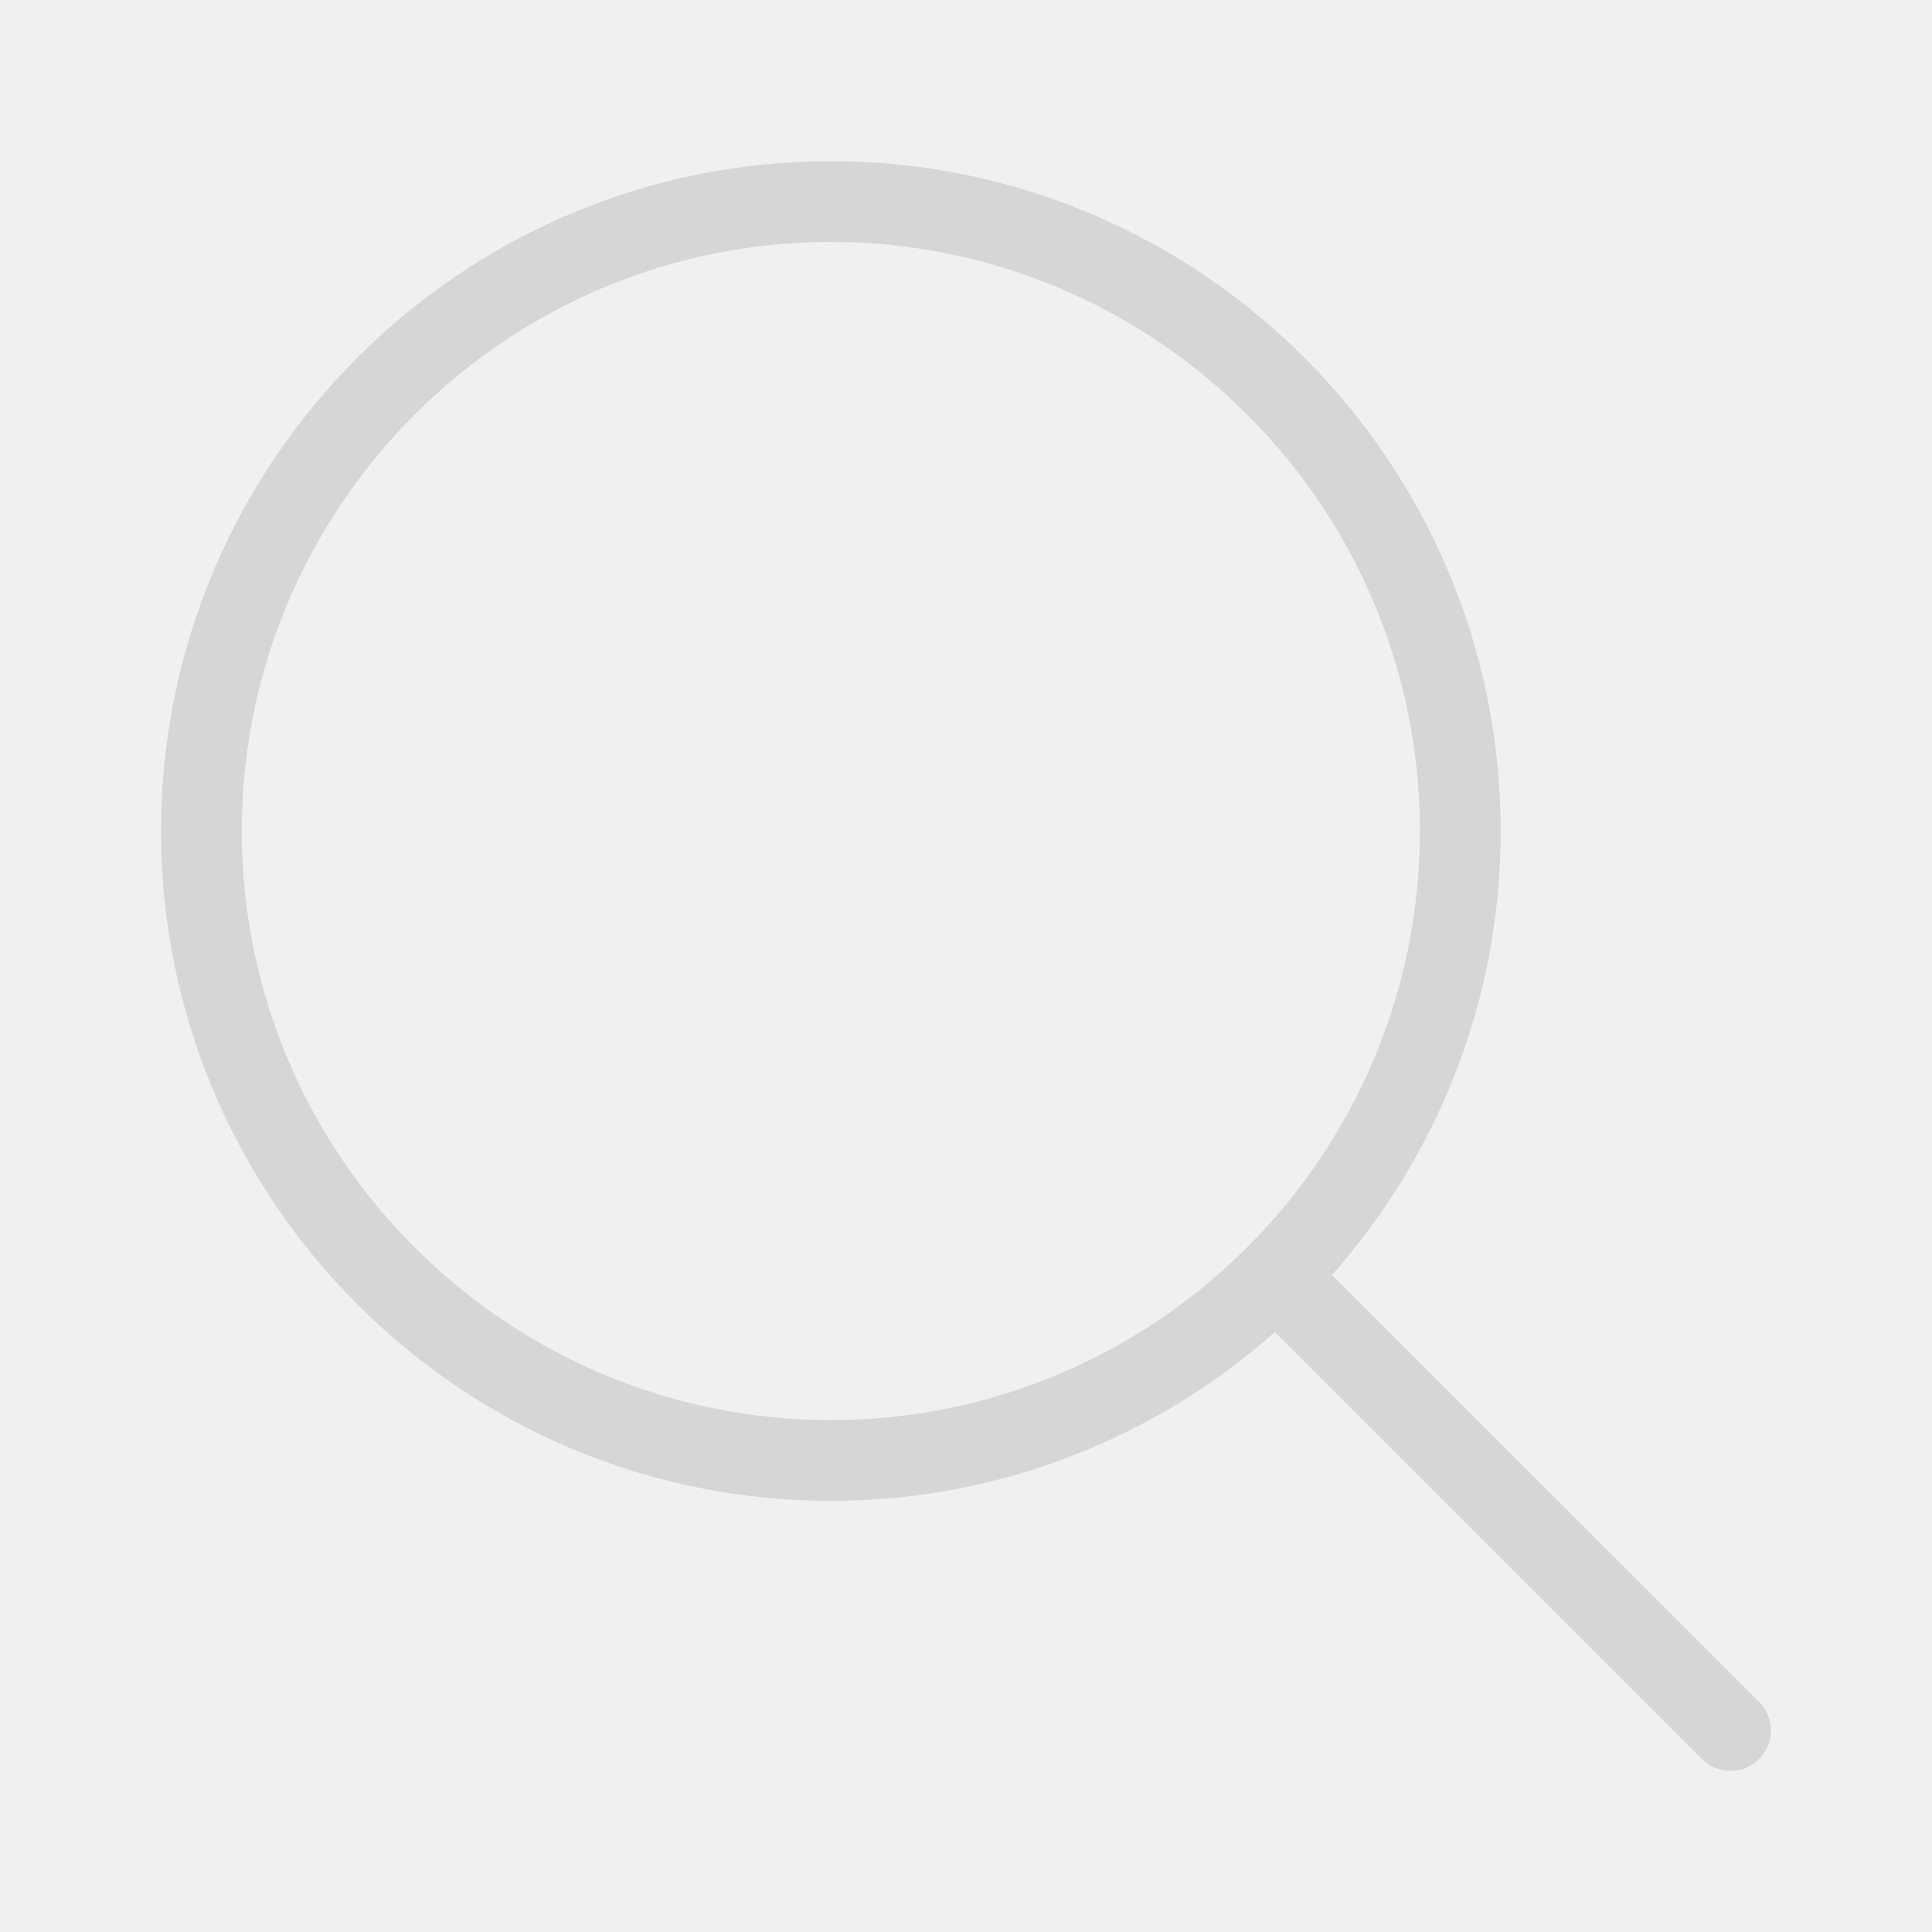
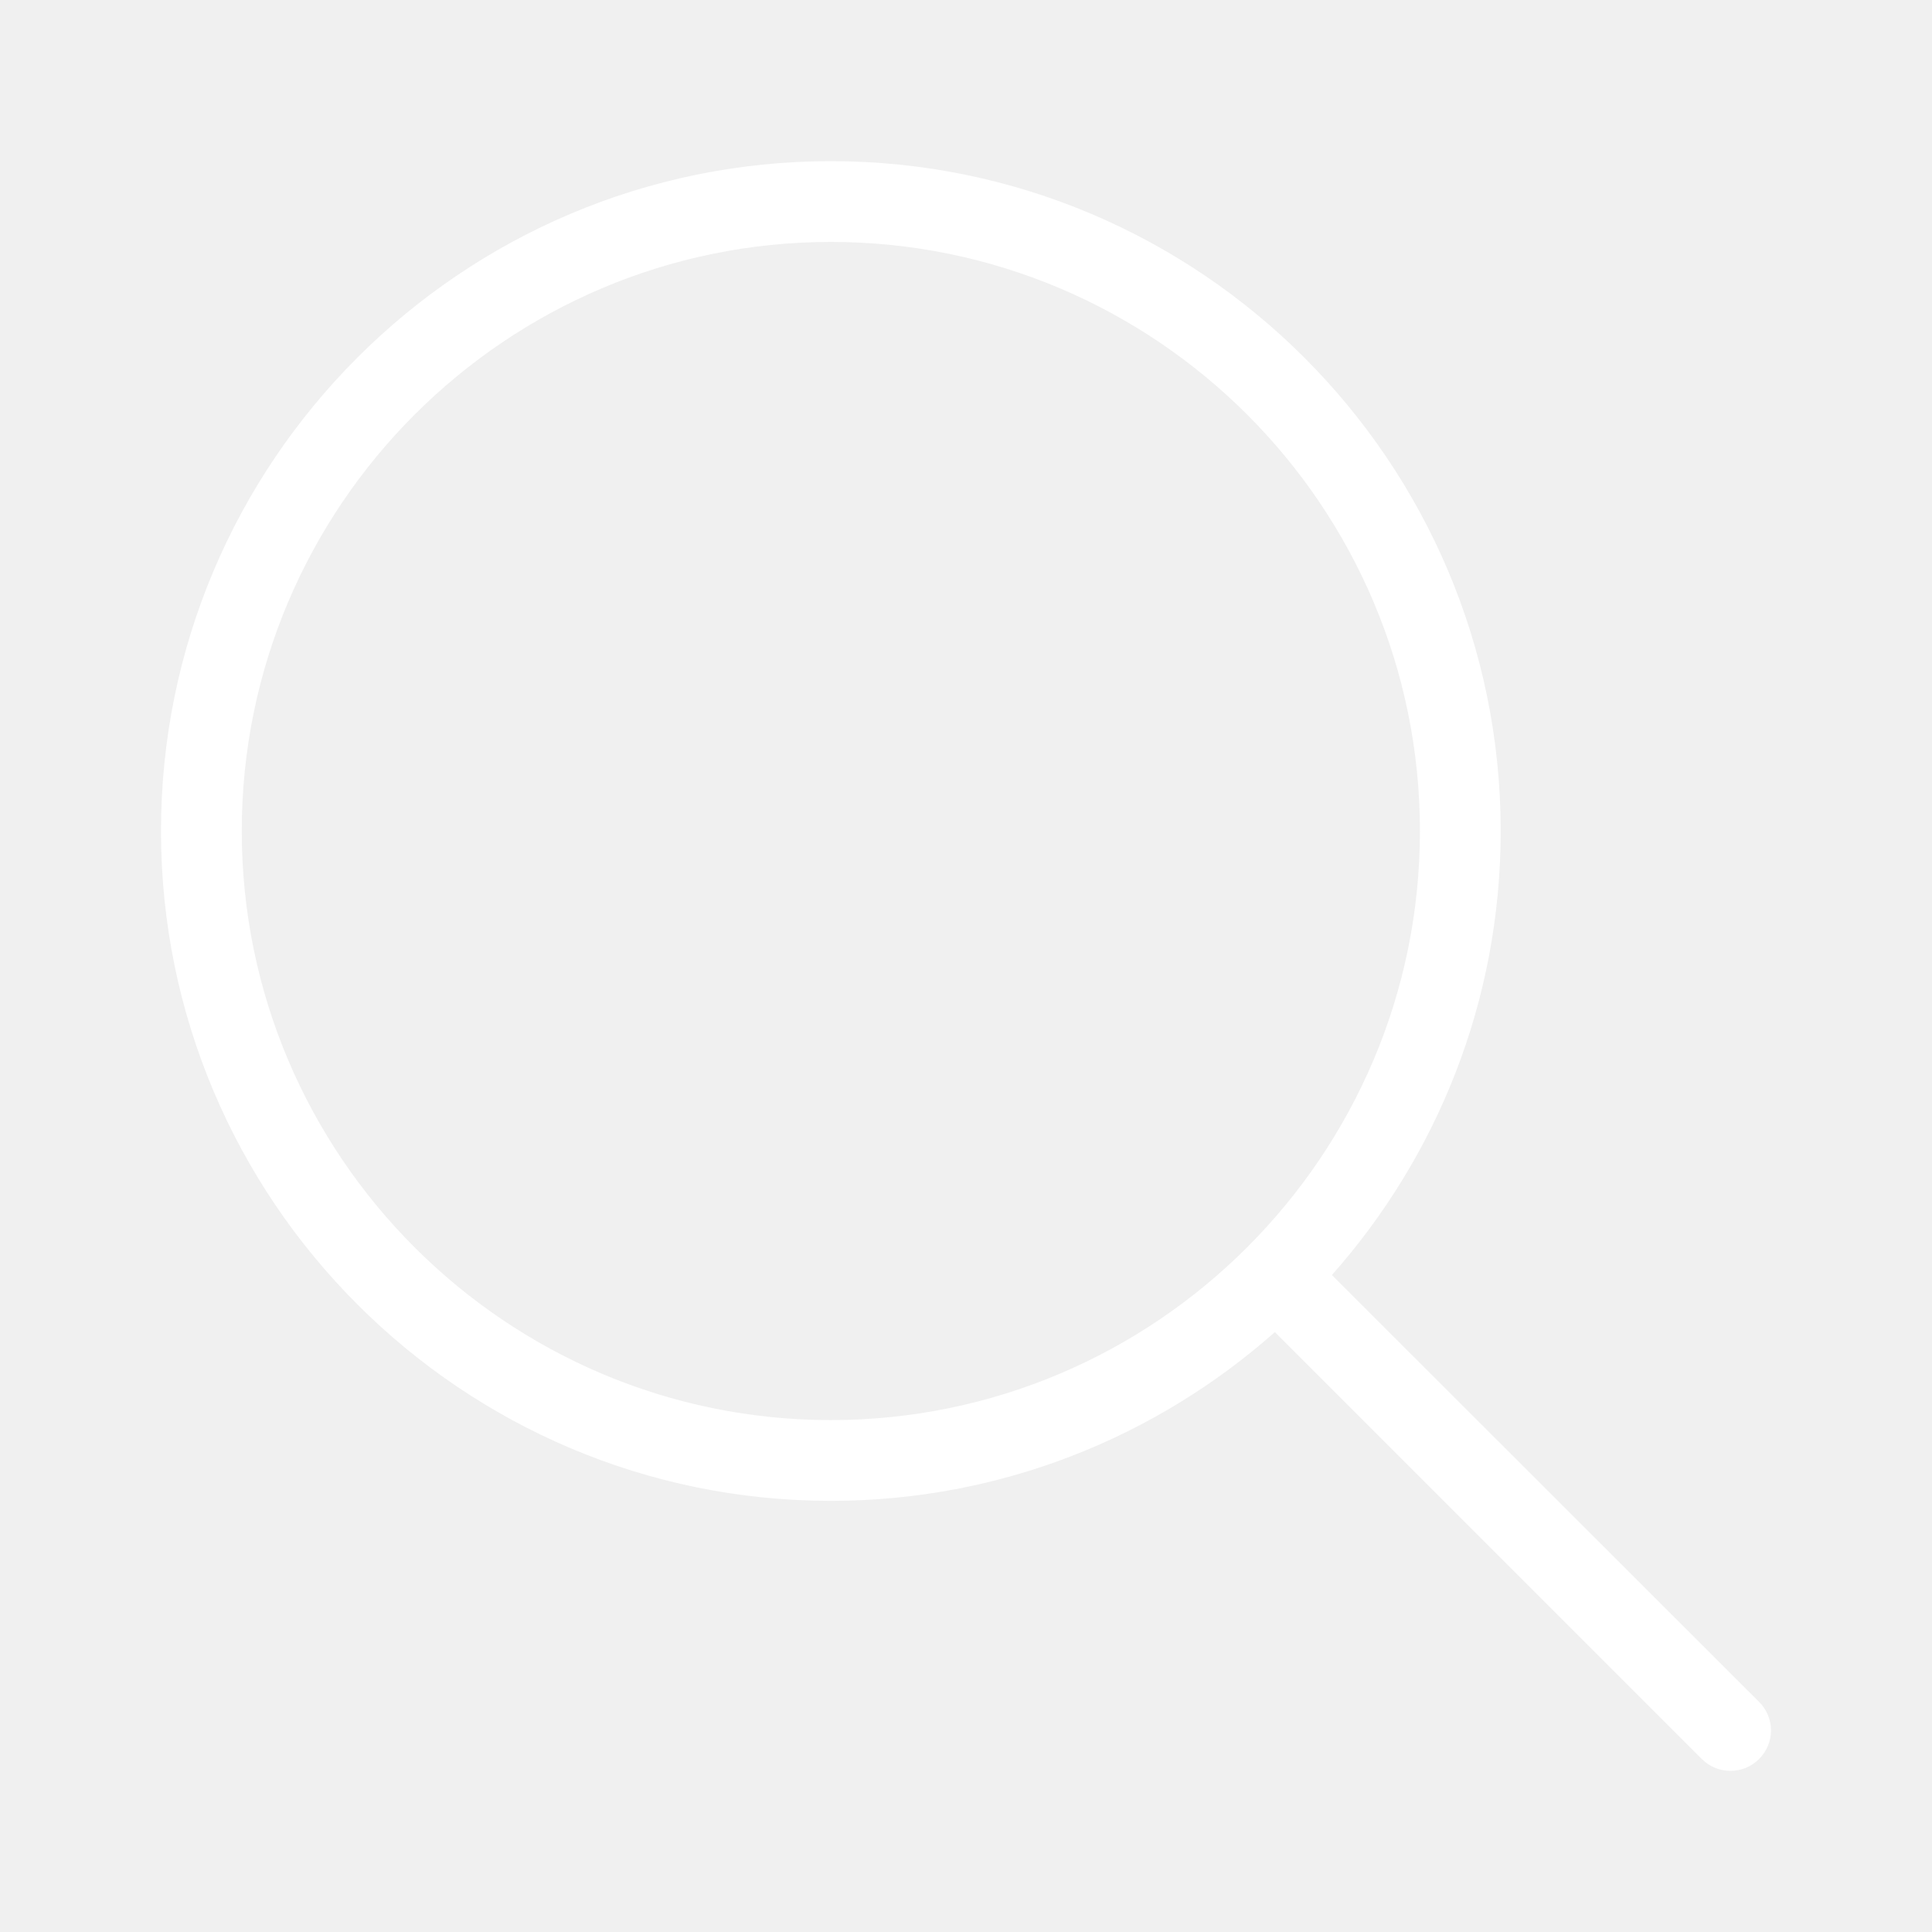
- <svg xmlns="http://www.w3.org/2000/svg" fill="#d6d6d6" height="201px" width="201px" version="1.1" id="Capa_1" viewBox="-48.84 -48.84 586.08 586.08" xml:space="preserve" stroke="#d6d6d6" stroke-width="0.005" transform="matrix(1, 0, 0, 1, 0, 0)rotate(0)">
+ <svg xmlns="http://www.w3.org/2000/svg" fill="#ffffff" height="201px" width="201px" version="1.1" id="Capa_1" viewBox="-48.84 -48.84 586.08 586.08" xml:space="preserve" stroke="#ffffff" stroke-width="0.005" transform="matrix(1, 0, 0, 1, 0, 0)rotate(0)">
  <g id="SVGRepo_bgCarrier" stroke-width="0" />
-   <g id="SVGRepo_tracerCarrier" stroke-linecap="round" stroke-linejoin="round" stroke="#CCCCCC" stroke-width="46.886" />
+   <g id="SVGRepo_tracerCarrier" stroke-linecap="round" stroke-linejoin="round" stroke="#ffffff" stroke-width="46.886" />
  <g id="SVGRepo_iconCarrier">
    <g>
      <g>
        <path d="M0,203.25c0,112.1,91.2,203.2,203.2,203.2c51.6,0,98.8-19.4,134.7-51.2l129.5,129.5c2.4,2.4,5.5,3.6,8.7,3.6 s6.3-1.2,8.7-3.6c4.8-4.8,4.8-12.5,0-17.3l-129.6-129.5c31.8-35.9,51.2-83,51.2-134.7c0-112.1-91.2-203.2-203.2-203.2 S0,91.15,0,203.25z M381.9,203.25c0,98.5-80.2,178.7-178.7,178.7s-178.7-80.2-178.7-178.7s80.2-178.7,178.7-178.7 S381.9,104.65,381.9,203.25z" />
      </g>
    </g>
  </g>
</svg>
